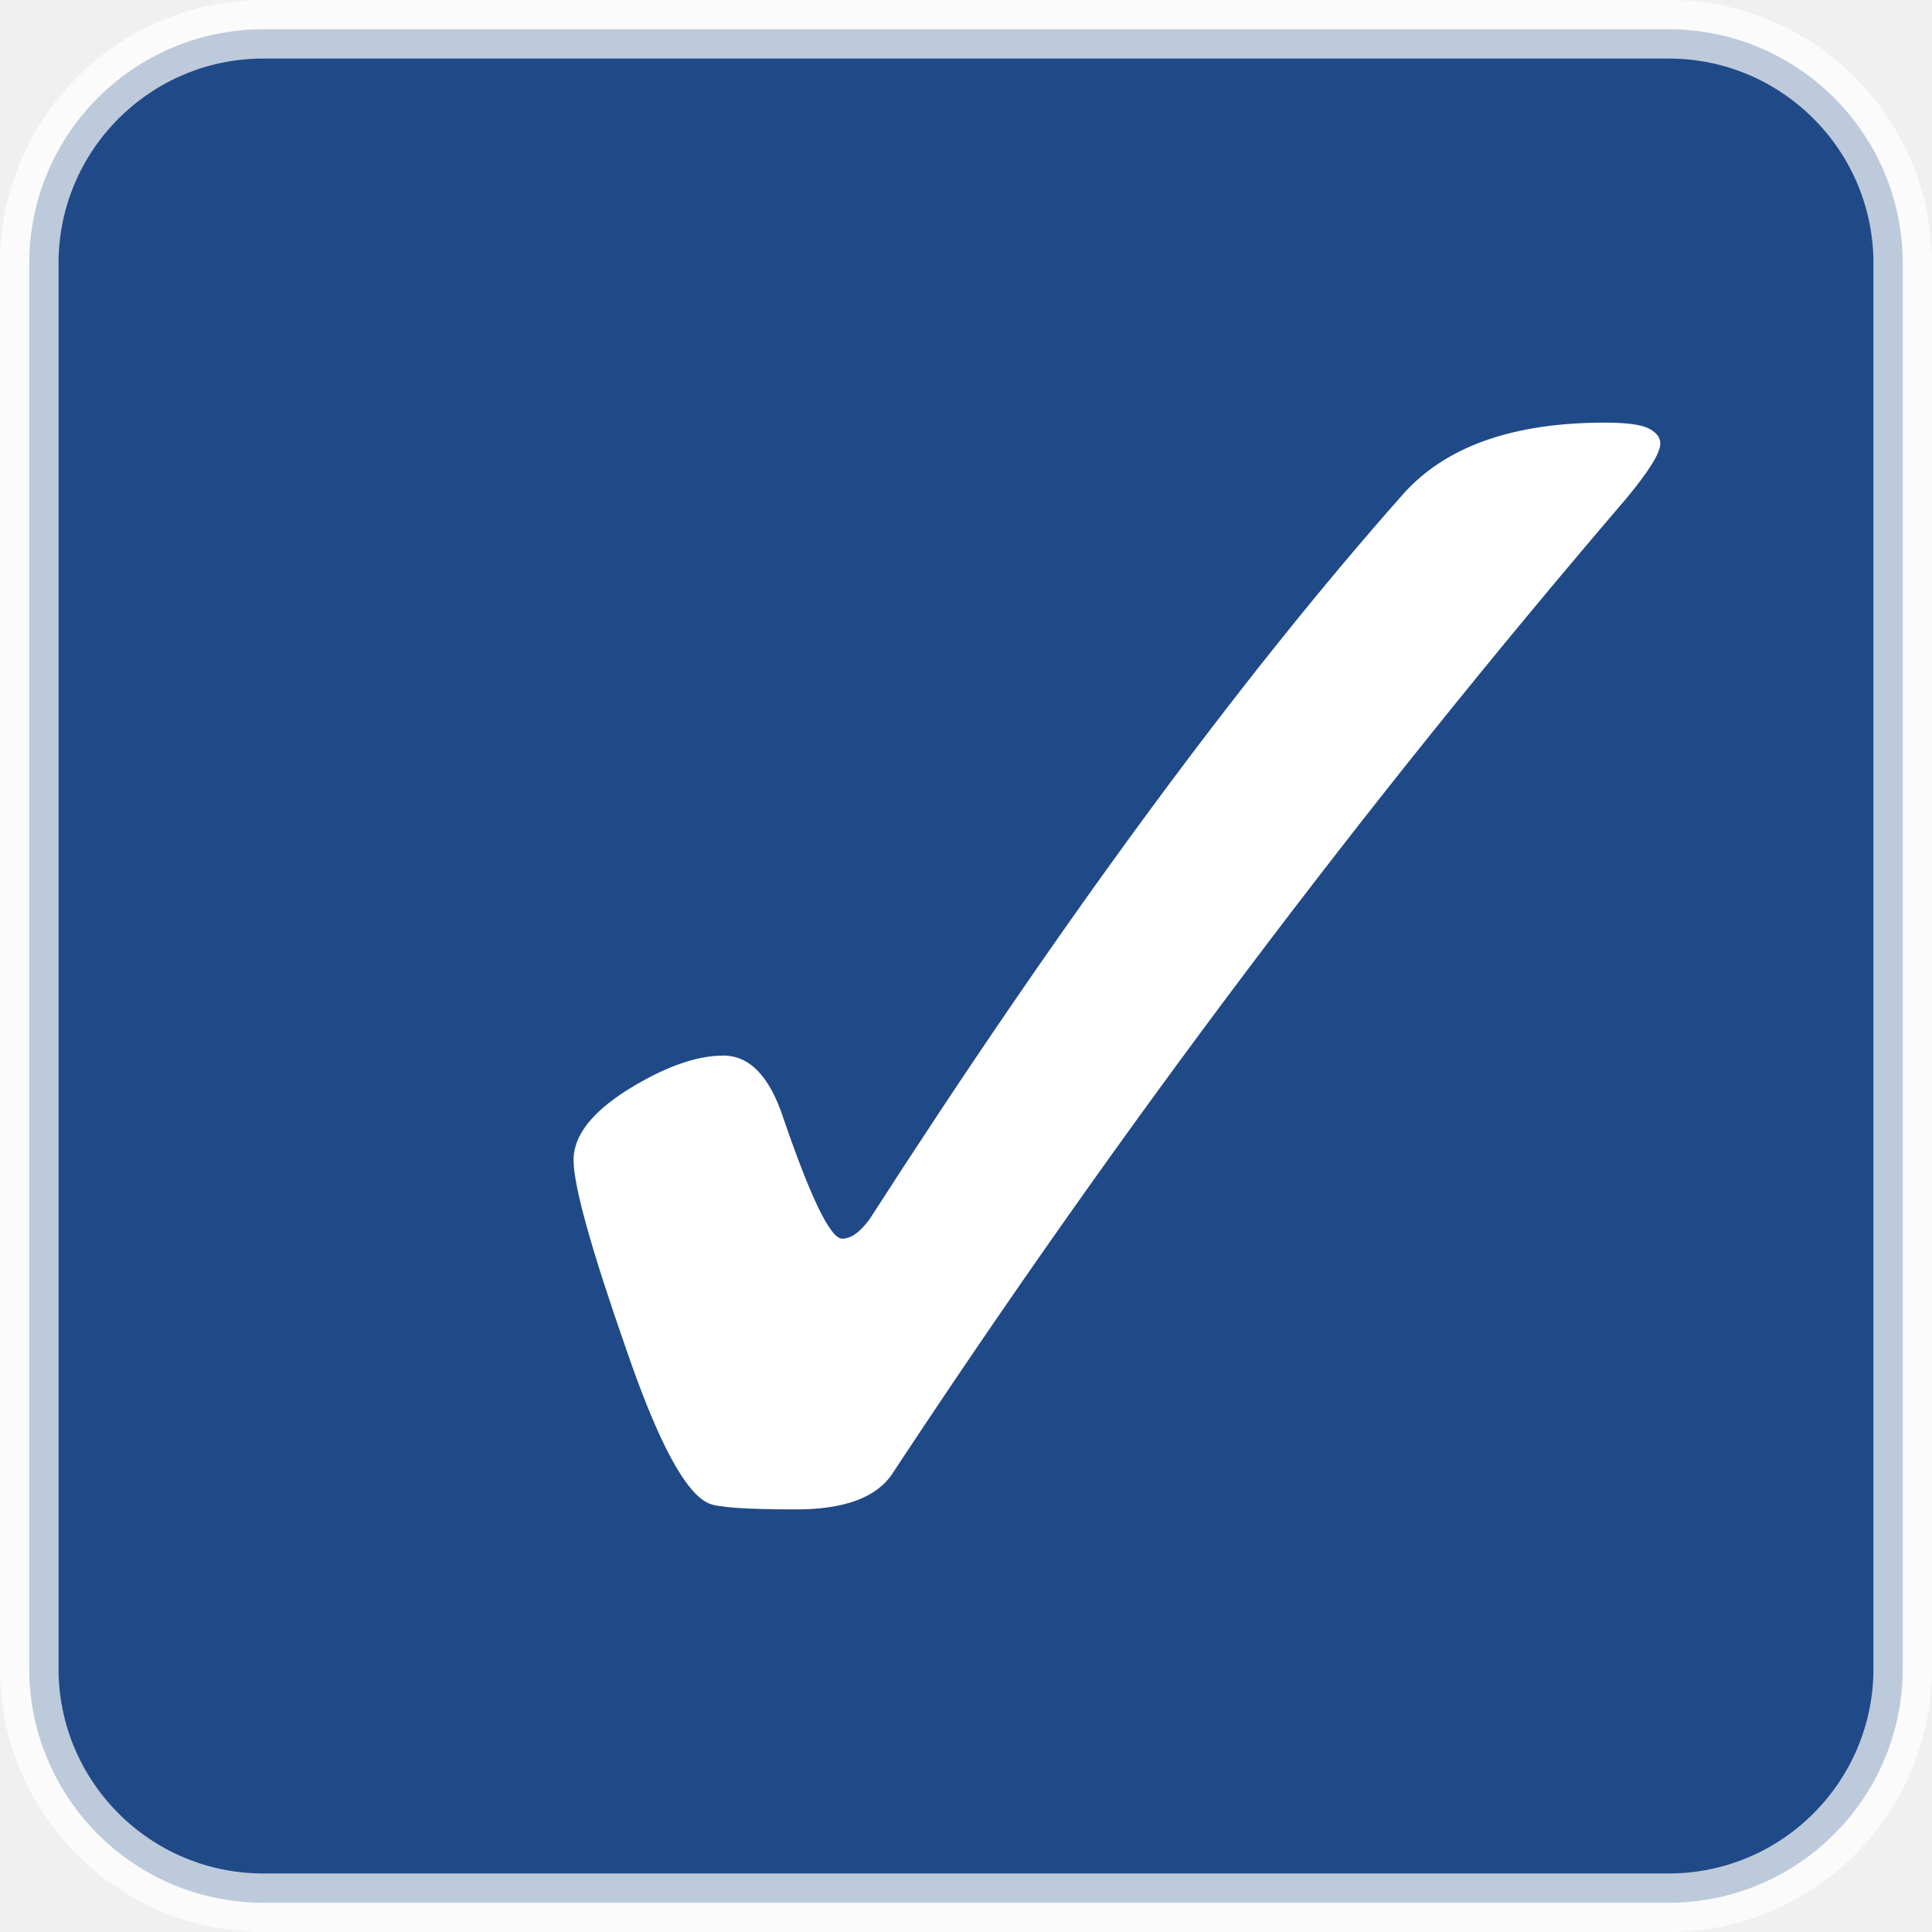
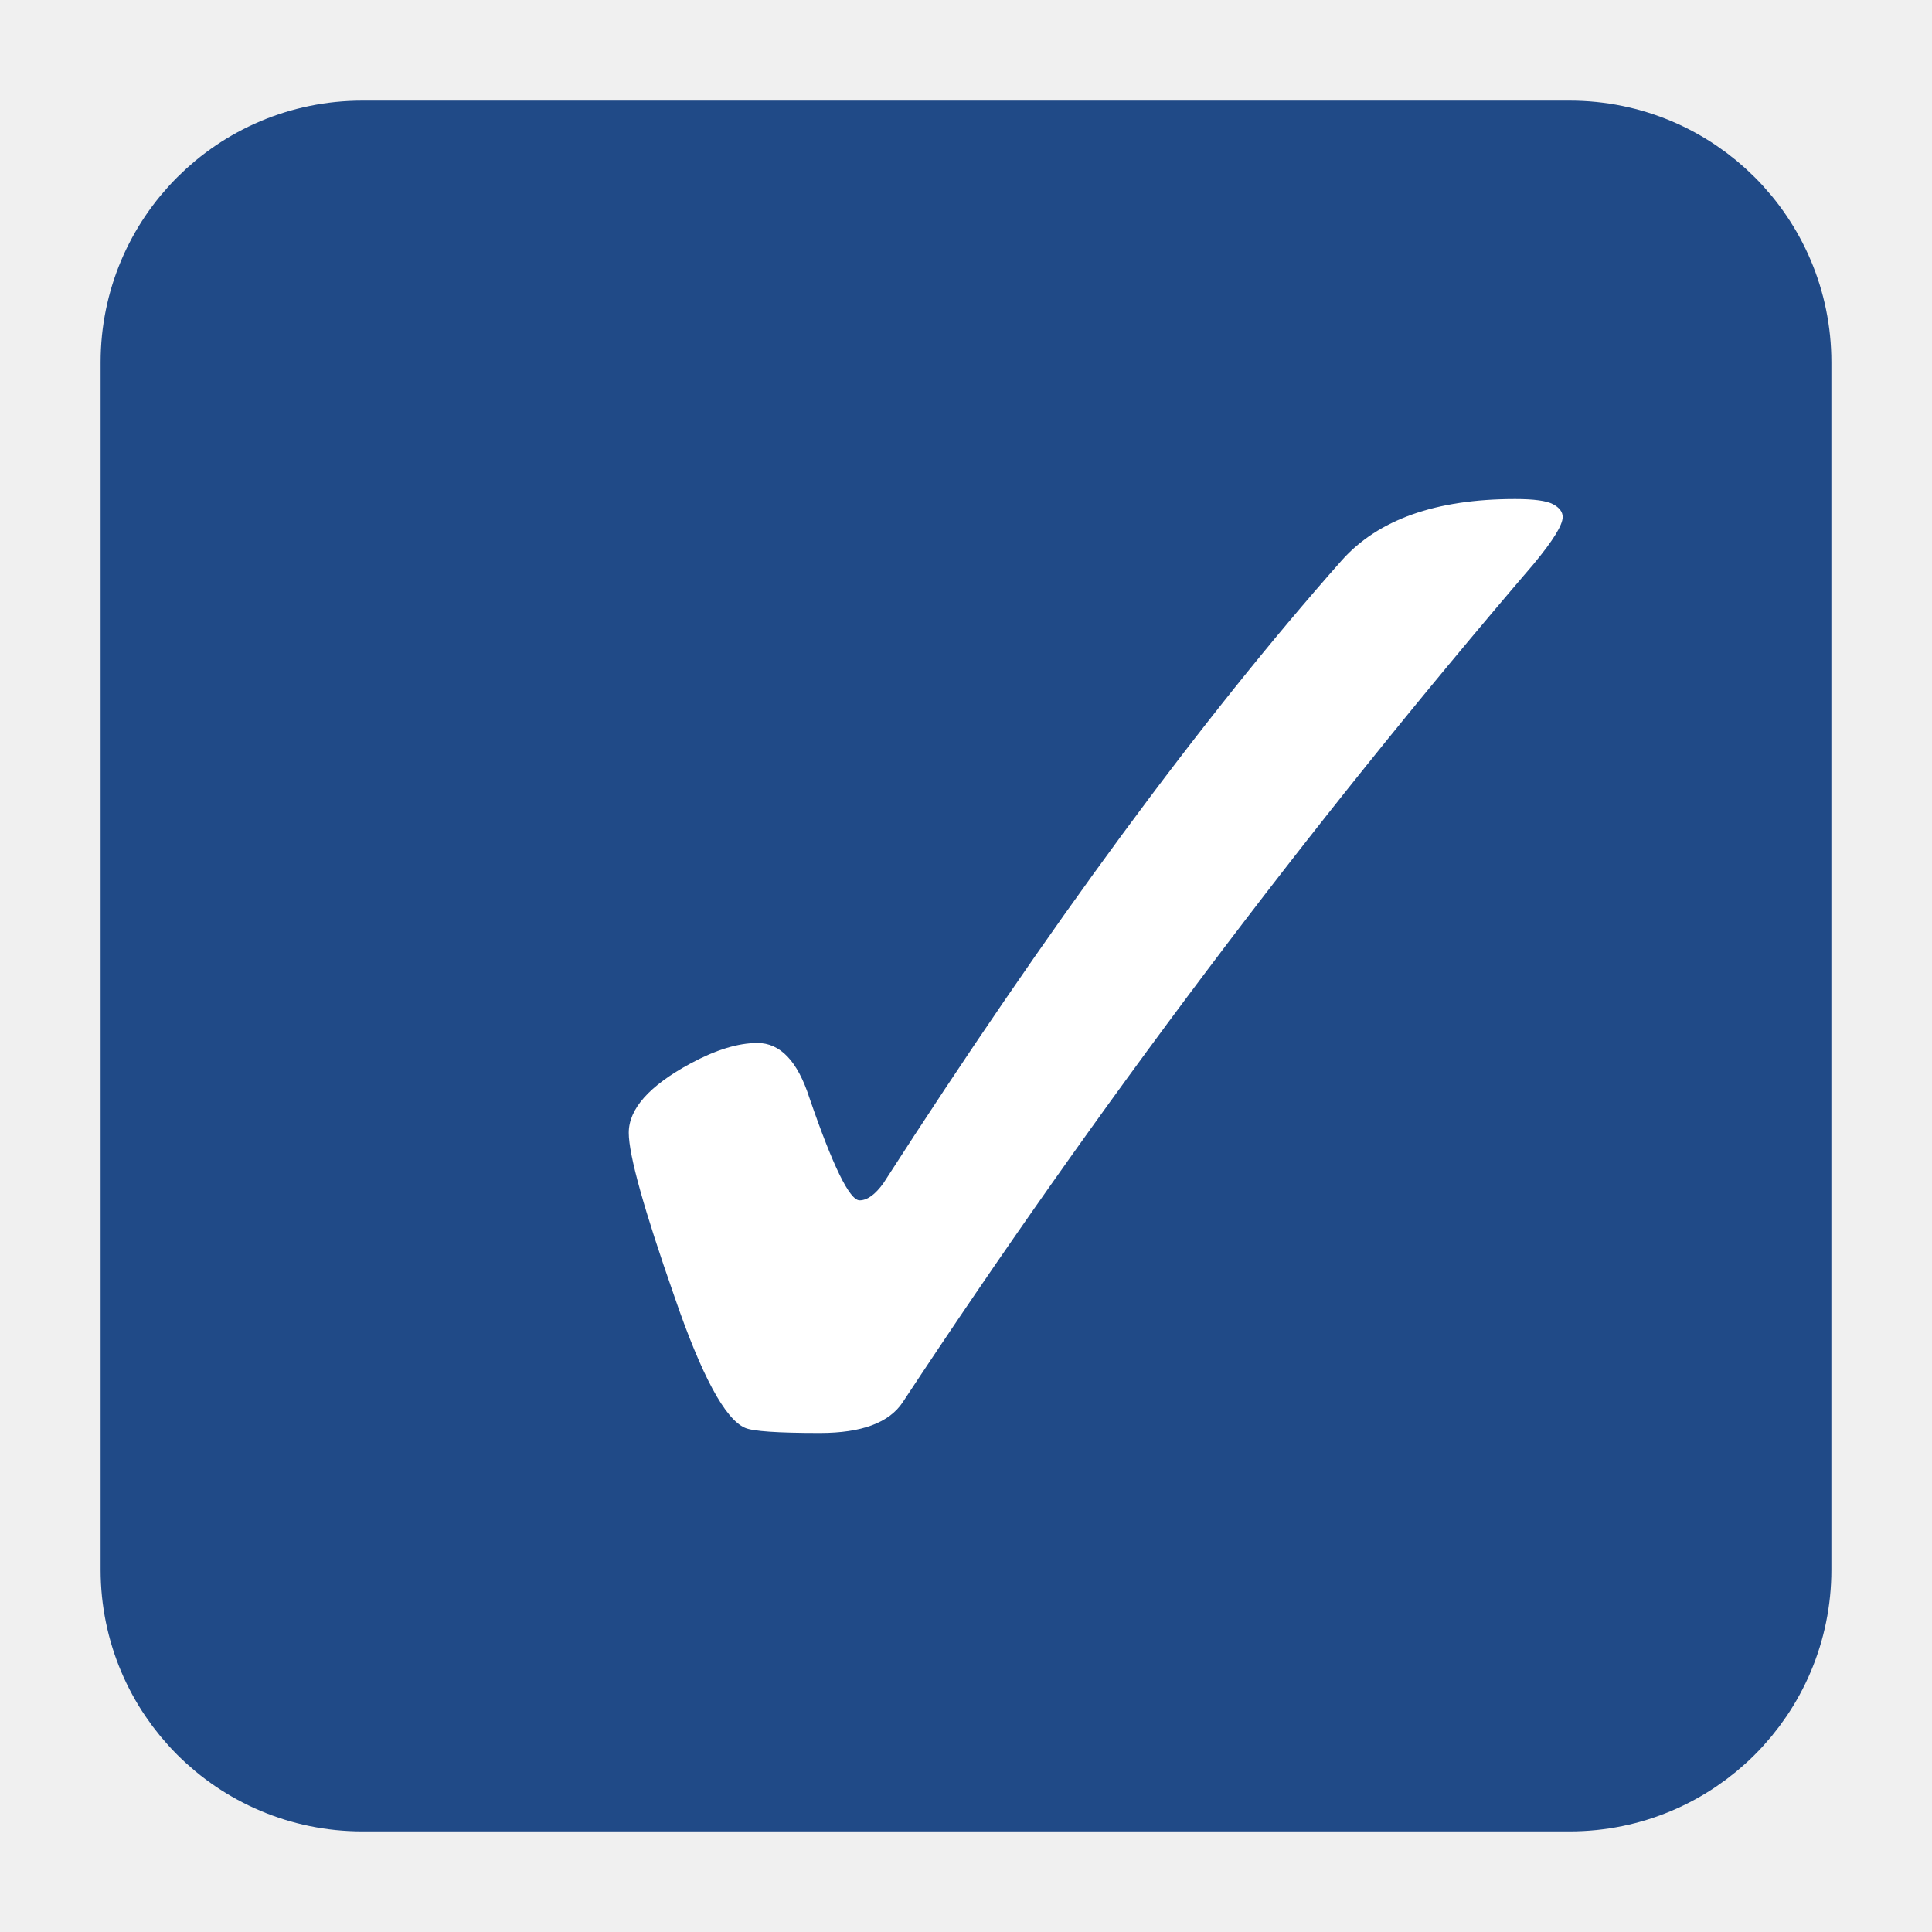
<svg xmlns="http://www.w3.org/2000/svg" width="128.0px" height="128.0px" viewBox="0 0 128.0 128.0" version="1.1" id="SVGRoot">
  <defs id="defs931" />
  <g id="layer1">
-     <g id="g916" transform="matrix(2,0,0,2,126.2846,-221.1061)" style="display:inline">
-       <rect style="fill:#204a87;fill-opacity:1;fill-rule:evenodd;stroke:#ffffff;stroke-width:1.939;stroke-linecap:square;stroke-miterlimit:4;stroke-dasharray:none;stroke-opacity:0.704;paint-order:fill markers stroke" id="rect14" width="62.061" height="62.061" x="-140.962" y="-19.921" rx="7.758" ry="7.758" transform="translate(78.789,131.4438)" />
-       <path id="path2510" d="m -39.184,145.52 c 0.883,2e-5 1.551,0.703 2.004,2.11 0.906,2.637 1.551,3.956 1.936,3.956 0.294,3e-5 0.6,-0.22 0.917,-0.659 6.362,-9.89 12.249,-17.89 17.66,-24 1.404,-1.582 3.634,-2.374 6.691,-2.374 0.724,3e-5 1.211,0.066 1.46,0.198 0.249,0.132 0.374,0.297 0.374,0.495 -5e-5,0.308 -0.374,0.912 -1.121,1.813 -8.74,10.198 -16.845,20.967 -24.317,32.308 -0.521,0.791 -1.585,1.187 -3.192,1.187 -1.63,1e-5 -2.592,-0.066 -2.887,-0.198 -0.77,-0.33 -1.675,-2.011 -2.717,-5.044 -1.177,-3.363 -1.766,-5.473 -1.766,-6.33 -2e-5,-0.923 0.792,-1.813 2.377,-2.67 0.974,-0.527 1.834,-0.791 2.581,-0.791" style="font-style:normal;font-variant:normal;font-weight:normal;font-stretch:normal;font-size:12px;font-family:Webdings;-inkscape-font-specification:Webdings;fill:#ffffff;fill-opacity:1;stroke:none;stroke-width:0.26px;stroke-linecap:butt;stroke-linejoin:miter;stroke-opacity:1" />
+     <g id="g916" transform="matrix(1.71875,0,0,1.71875,117.5259,-181.013)" style="display:inline;stroke-width:2.327;stroke-miterlimit:4;stroke-dasharray:none;stroke:none">
+       <rect style="fill:#204a87;fill-opacity:1;fill-rule:evenodd;stroke:#204a87;stroke-width:4.655;stroke-linecap:butt;stroke-miterlimit:4;stroke-dasharray:none;stroke-opacity:1;paint-order:stroke fill markers;opacity:1" id="rect14" width="62.061" height="62.061" x="-140.962" y="-19.921" rx="7.758" ry="7.758" transform="translate(78.789,131.4438)" />
+       <path id="path2510" d="m -39.184,145.52 c 0.883,2e-5 1.551,0.703 2.004,2.11 0.906,2.637 1.551,3.956 1.936,3.956 0.294,3e-5 0.6,-0.22 0.917,-0.659 6.362,-9.89 12.249,-17.89 17.66,-24 1.404,-1.582 3.634,-2.374 6.691,-2.374 0.724,3e-5 1.211,0.066 1.46,0.198 0.249,0.132 0.374,0.297 0.374,0.495 -5e-5,0.308 -0.374,0.912 -1.121,1.813 -8.74,10.198 -16.845,20.967 -24.317,32.308 -0.521,0.791 -1.585,1.187 -3.192,1.187 -1.63,1e-5 -2.592,-0.066 -2.887,-0.198 -0.77,-0.33 -1.675,-2.011 -2.717,-5.044 -1.177,-3.363 -1.766,-5.473 -1.766,-6.33 -2e-5,-0.923 0.792,-1.813 2.377,-2.67 0.974,-0.527 1.834,-0.791 2.581,-0.791" style="font-style:normal;font-variant:normal;font-weight:normal;font-stretch:normal;font-size:12px;font-family:Webdings;-inkscape-font-specification:Webdings;fill:#ffffff;fill-opacity:1;stroke:none;stroke-width:2.327;stroke-linecap:butt;stroke-linejoin:miter;stroke-opacity:1;stroke-miterlimit:4;stroke-dasharray:none" />
    </g>
  </g>
</svg>
